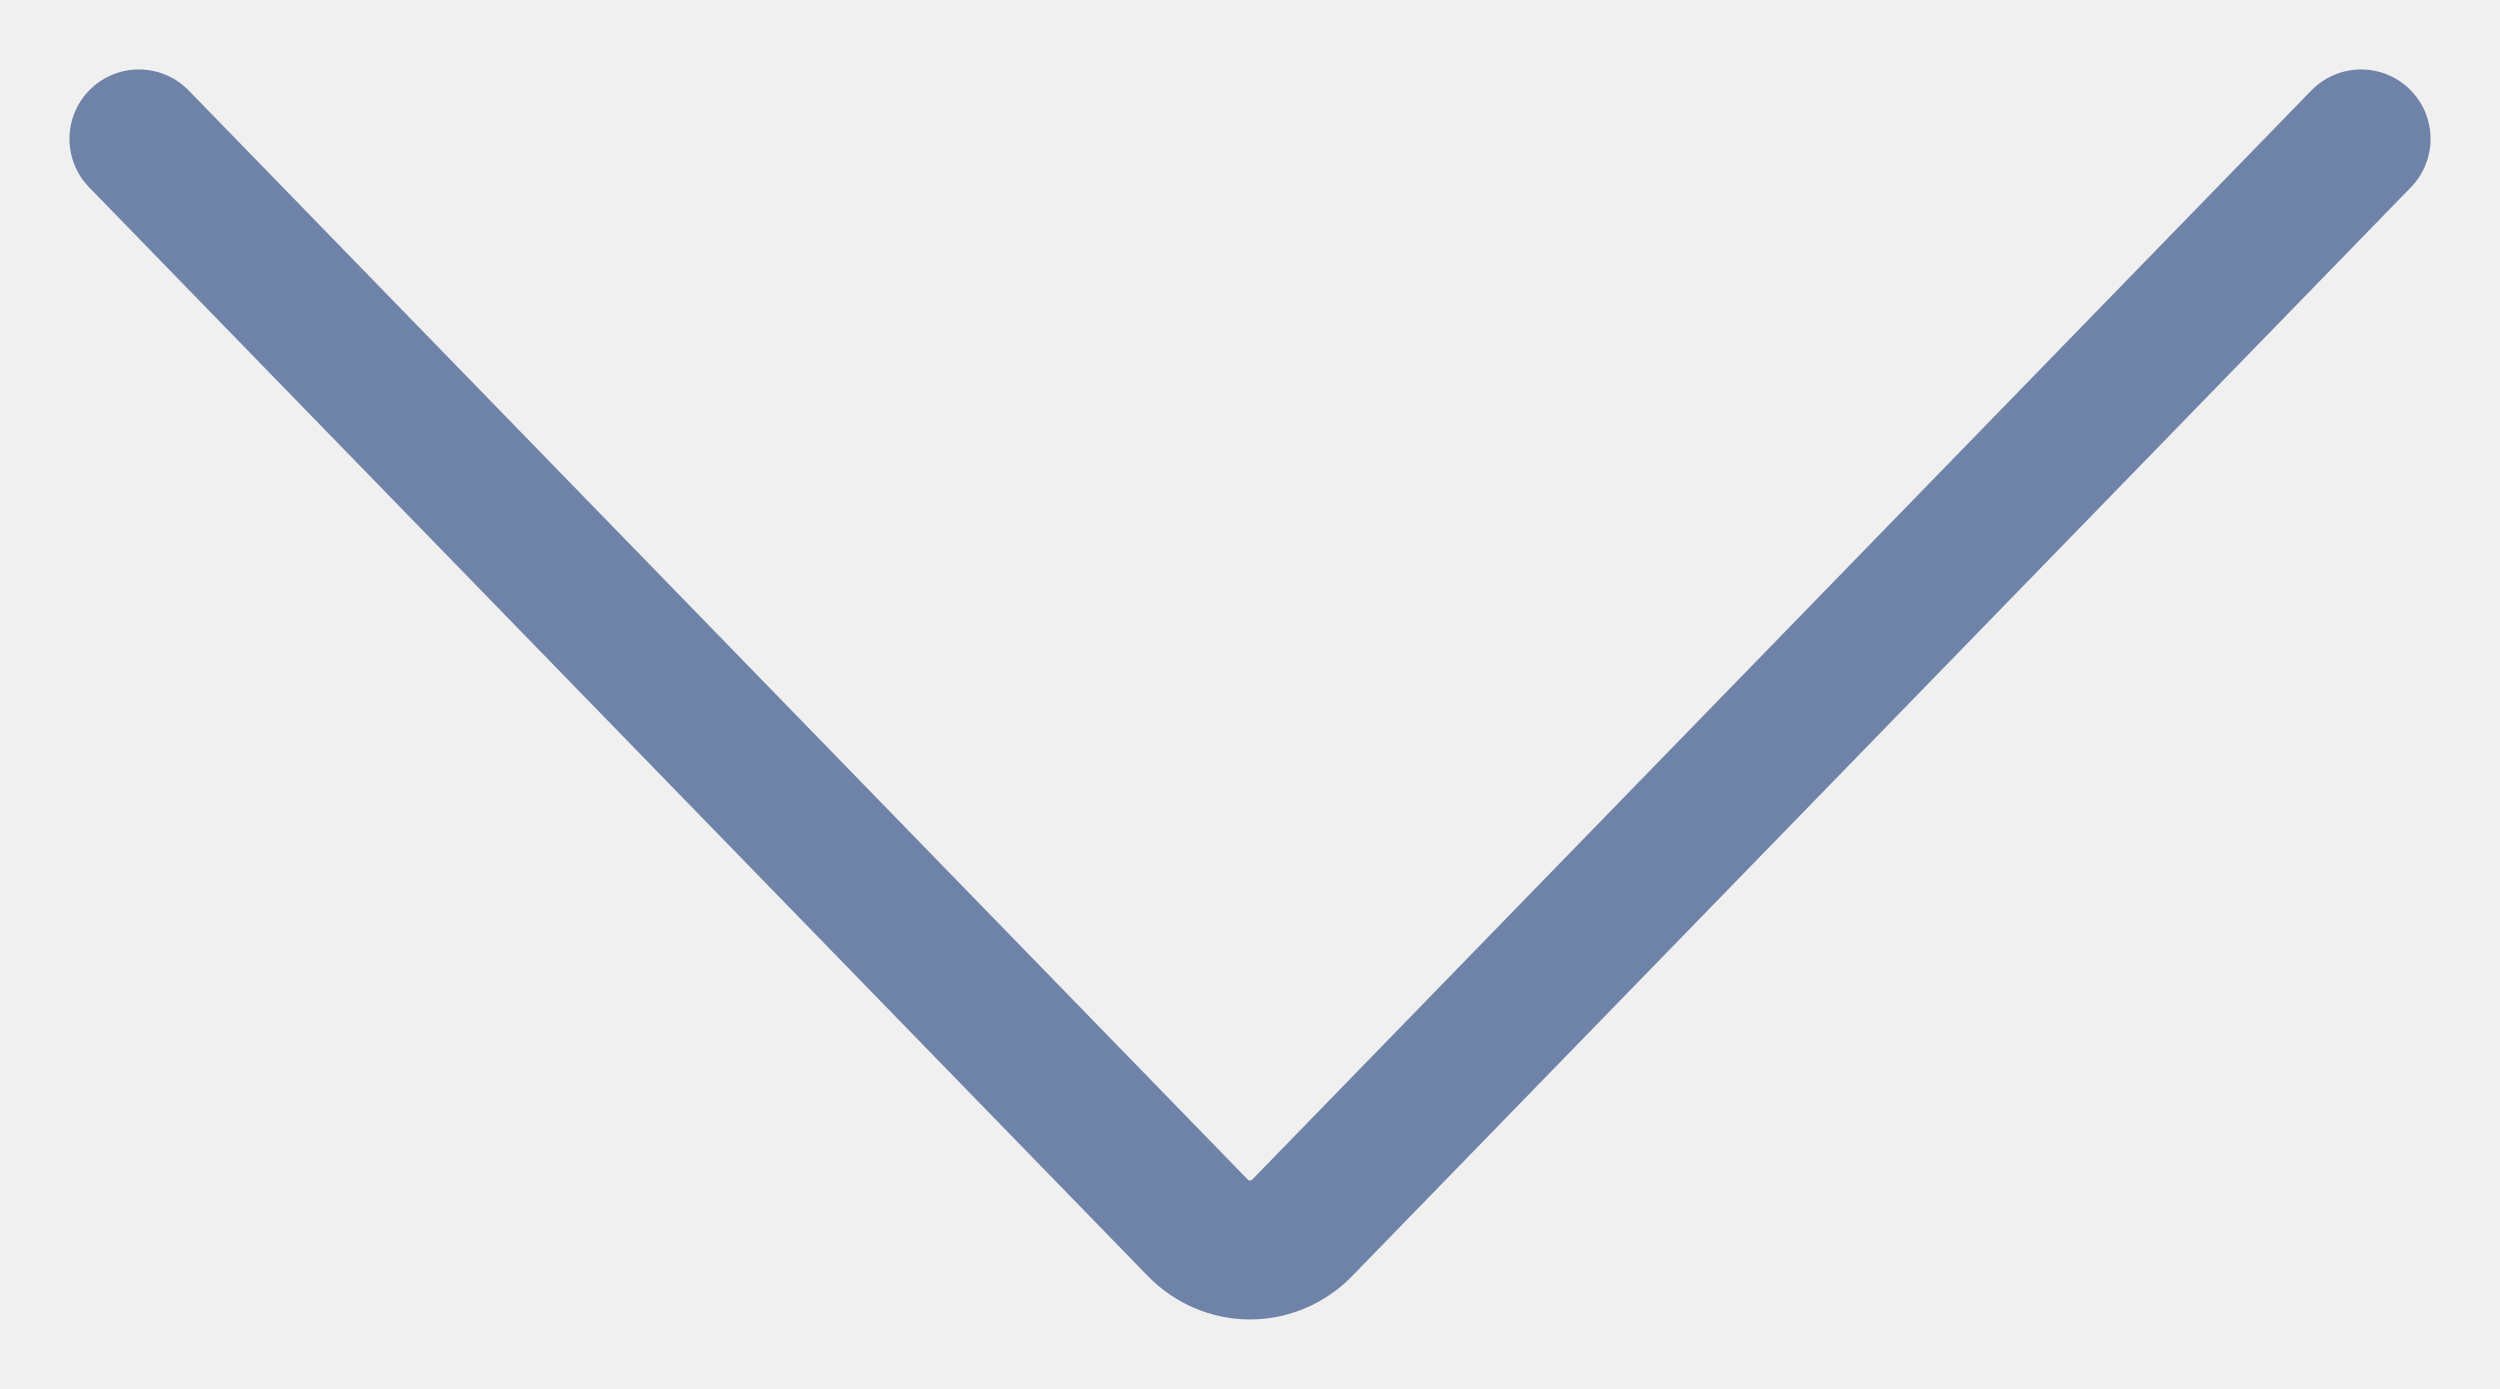
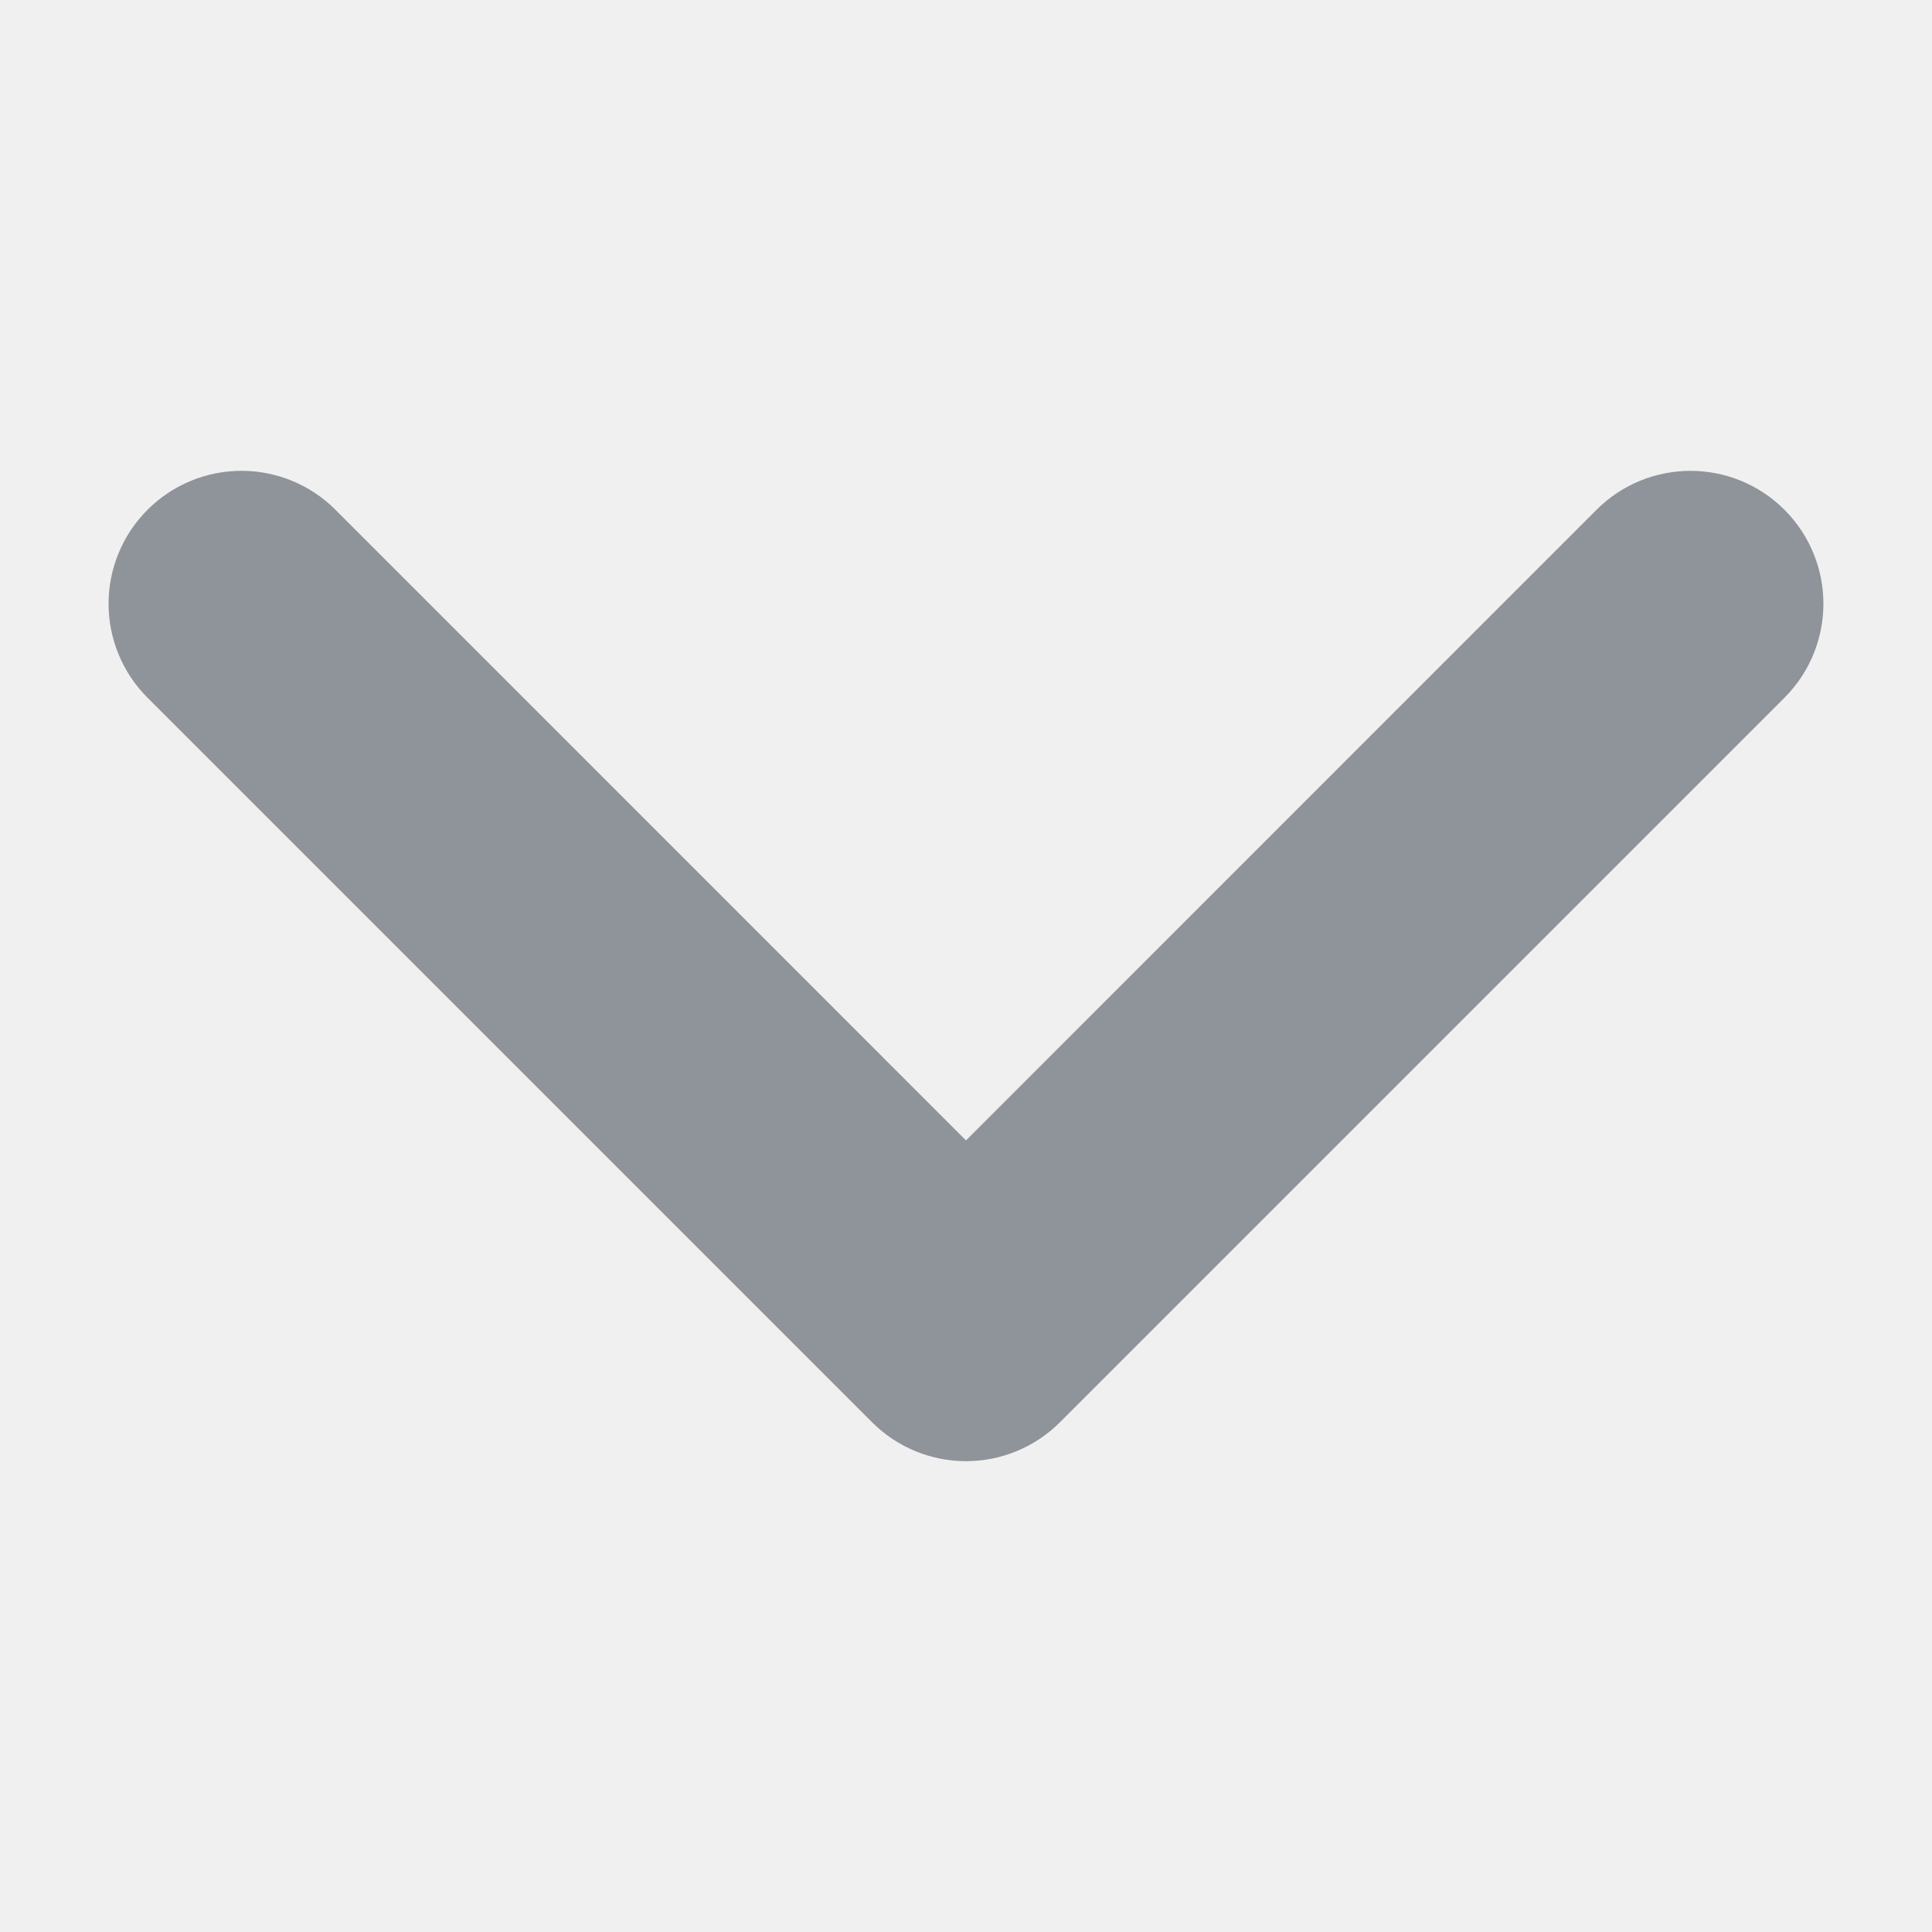
- <svg xmlns="http://www.w3.org/2000/svg" width="18" height="10" viewBox="0 0 18 10" fill="none">
-   <path d="M17 1L9.377 8.839C9.277 8.942 9.141 9 9 9C8.859 9 8.723 8.942 8.623 8.839L1 1" stroke="#6F83A9" stroke-linecap="round" stroke-linejoin="round" />
+ <svg xmlns="http://www.w3.org/2000/svg" viewBox="0 0 16 16">
+   <g fill="#fff" stroke="#8f939a" stroke-width="1.2">
+     <path d="M1.646 4.646a.5.5 0 0 1 .708 0L8 10.293l5.646-5.647a.5.5 0 0 1 .708.708l-6 6a.5.5 0 0 1-.708 0l-6-6a.5.5 0 0 1 0-.708z" fill-rule="evenodd" fill="#8f939a" />
+   </g>
</svg>
